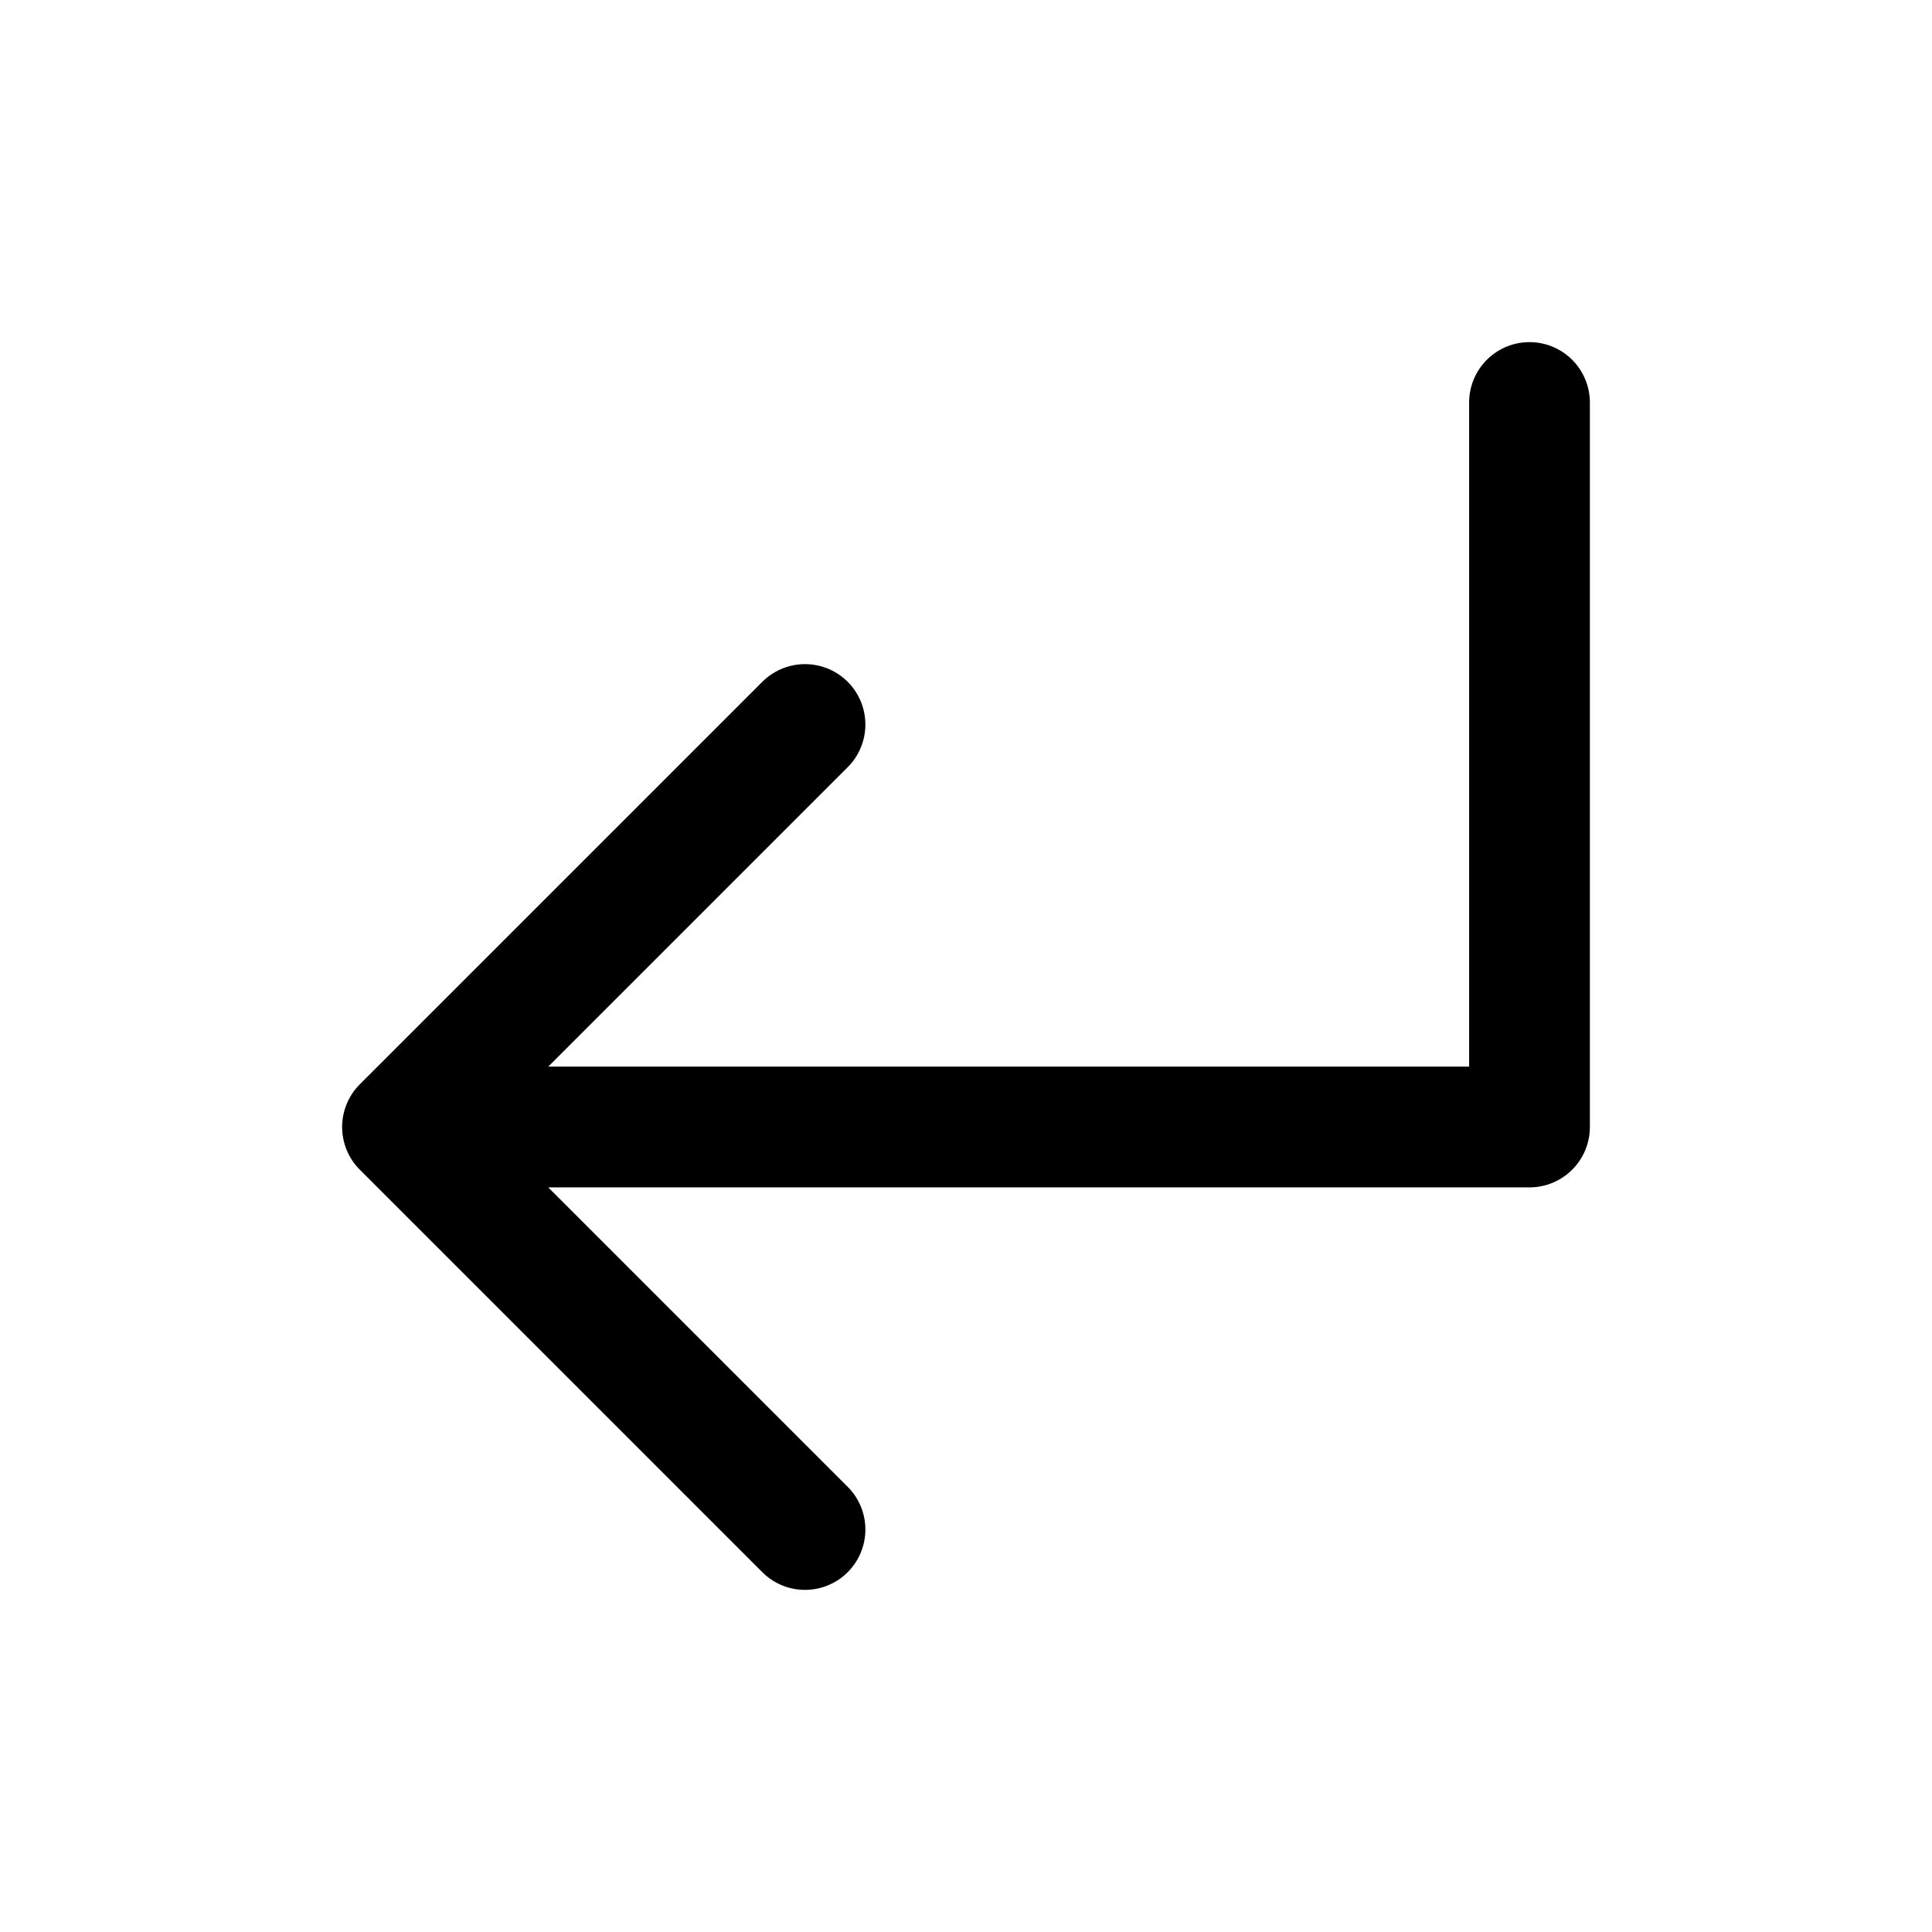
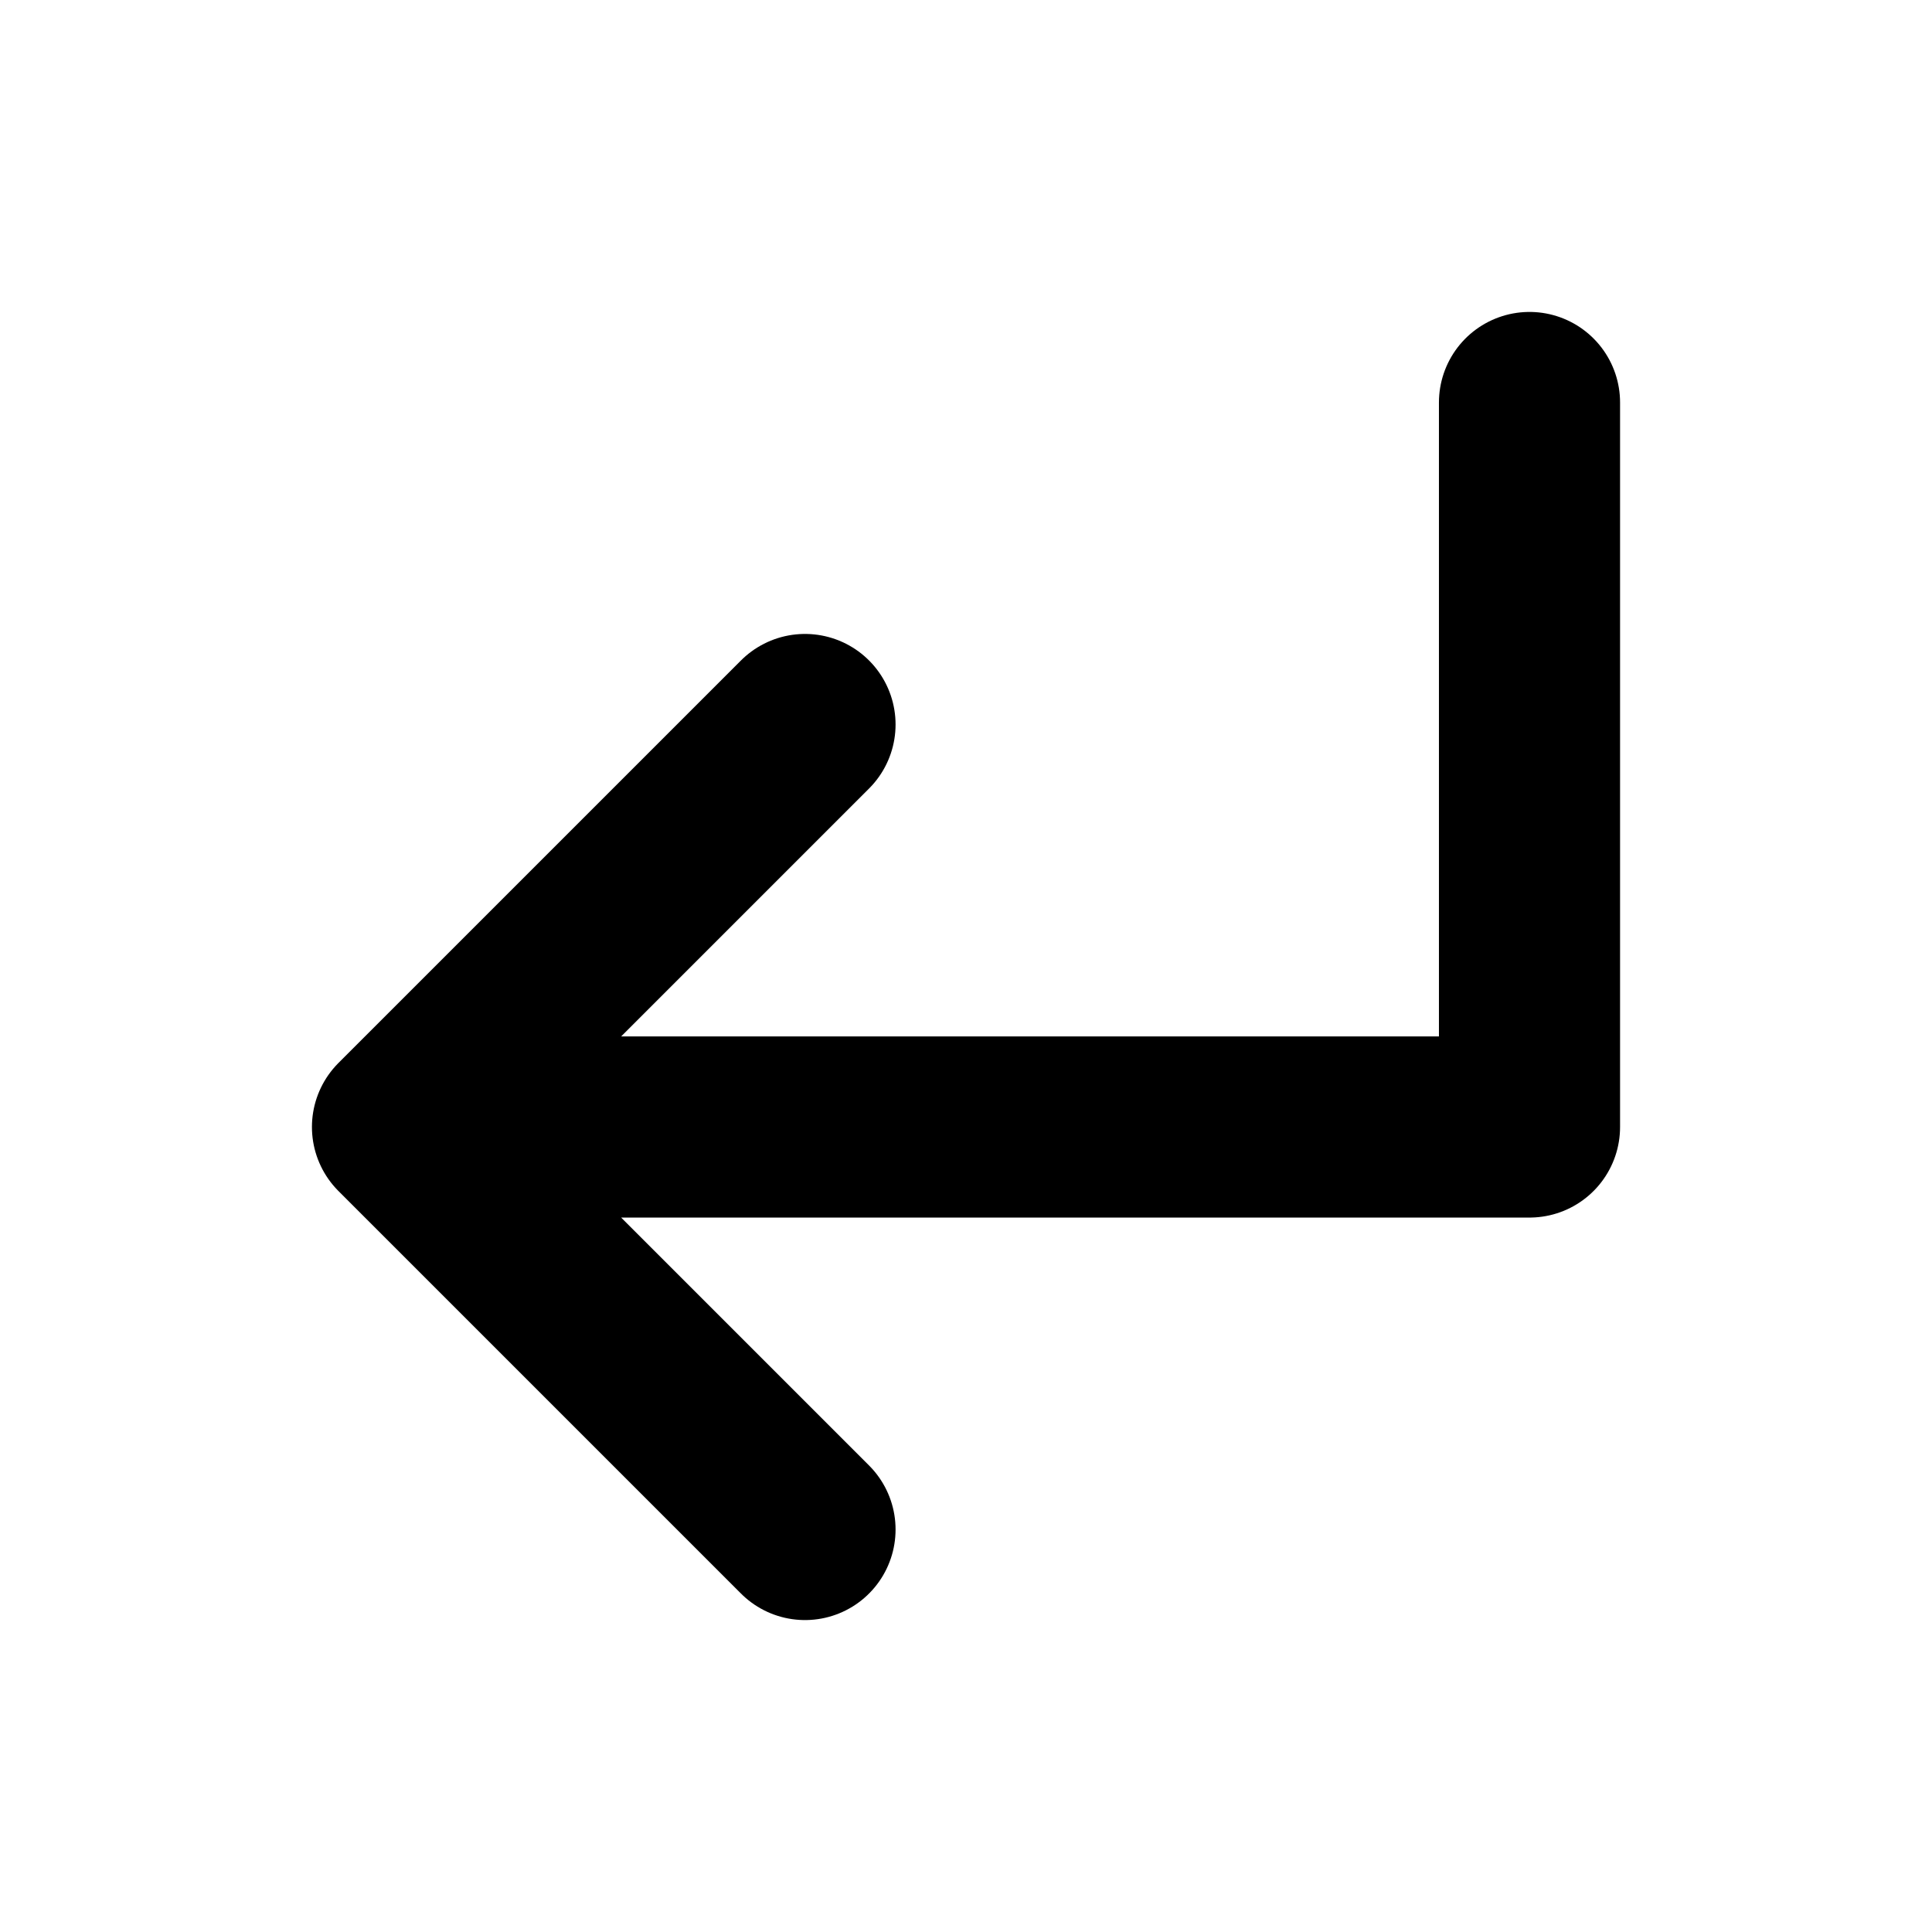
- <svg xmlns="http://www.w3.org/2000/svg" width="24" height="24" viewBox="0 0 24 24" fill="none" stroke="currentColor" stroke-width="1.5" stroke-linecap="round" stroke-linejoin="round">
+ <svg xmlns="http://www.w3.org/2000/svg" width="24" height="24" viewBox="0 0 24 24" fill="none" stroke="currentColor" stroke-width="2.25" stroke-linecap="round" stroke-linejoin="round">
  <path d="M19 5v9H5m5-5-5 5 5 5" />
</svg>
